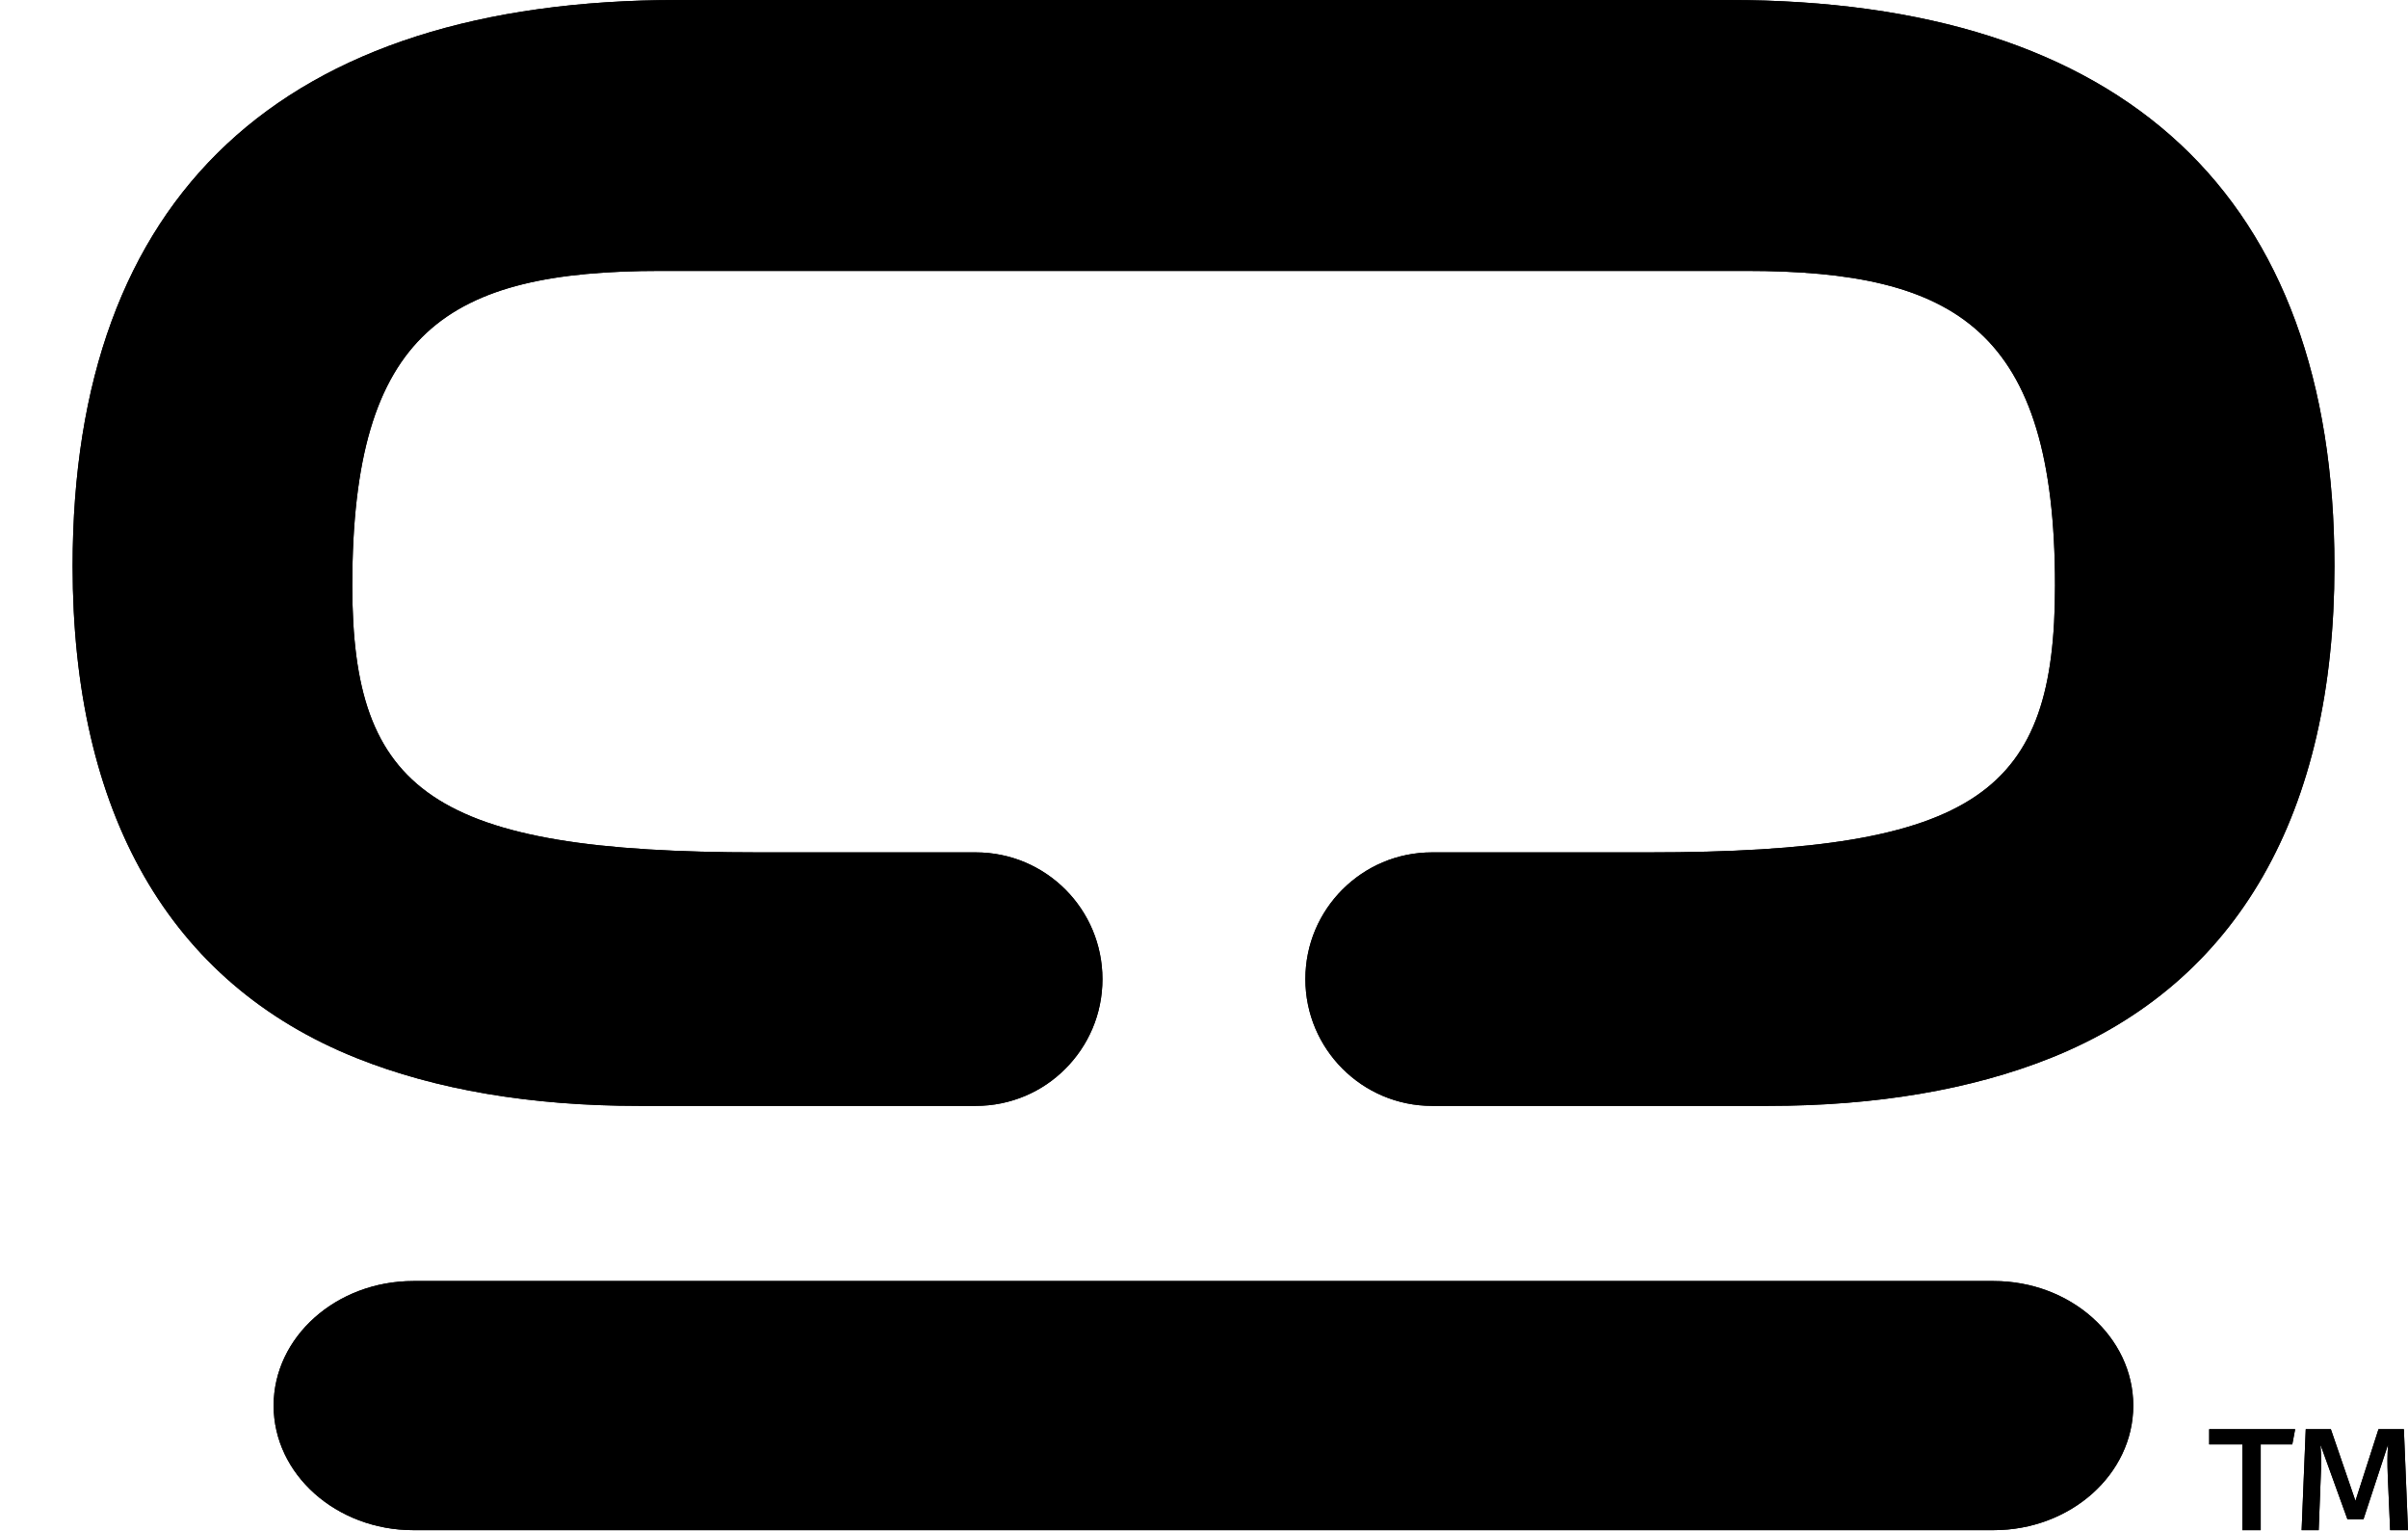
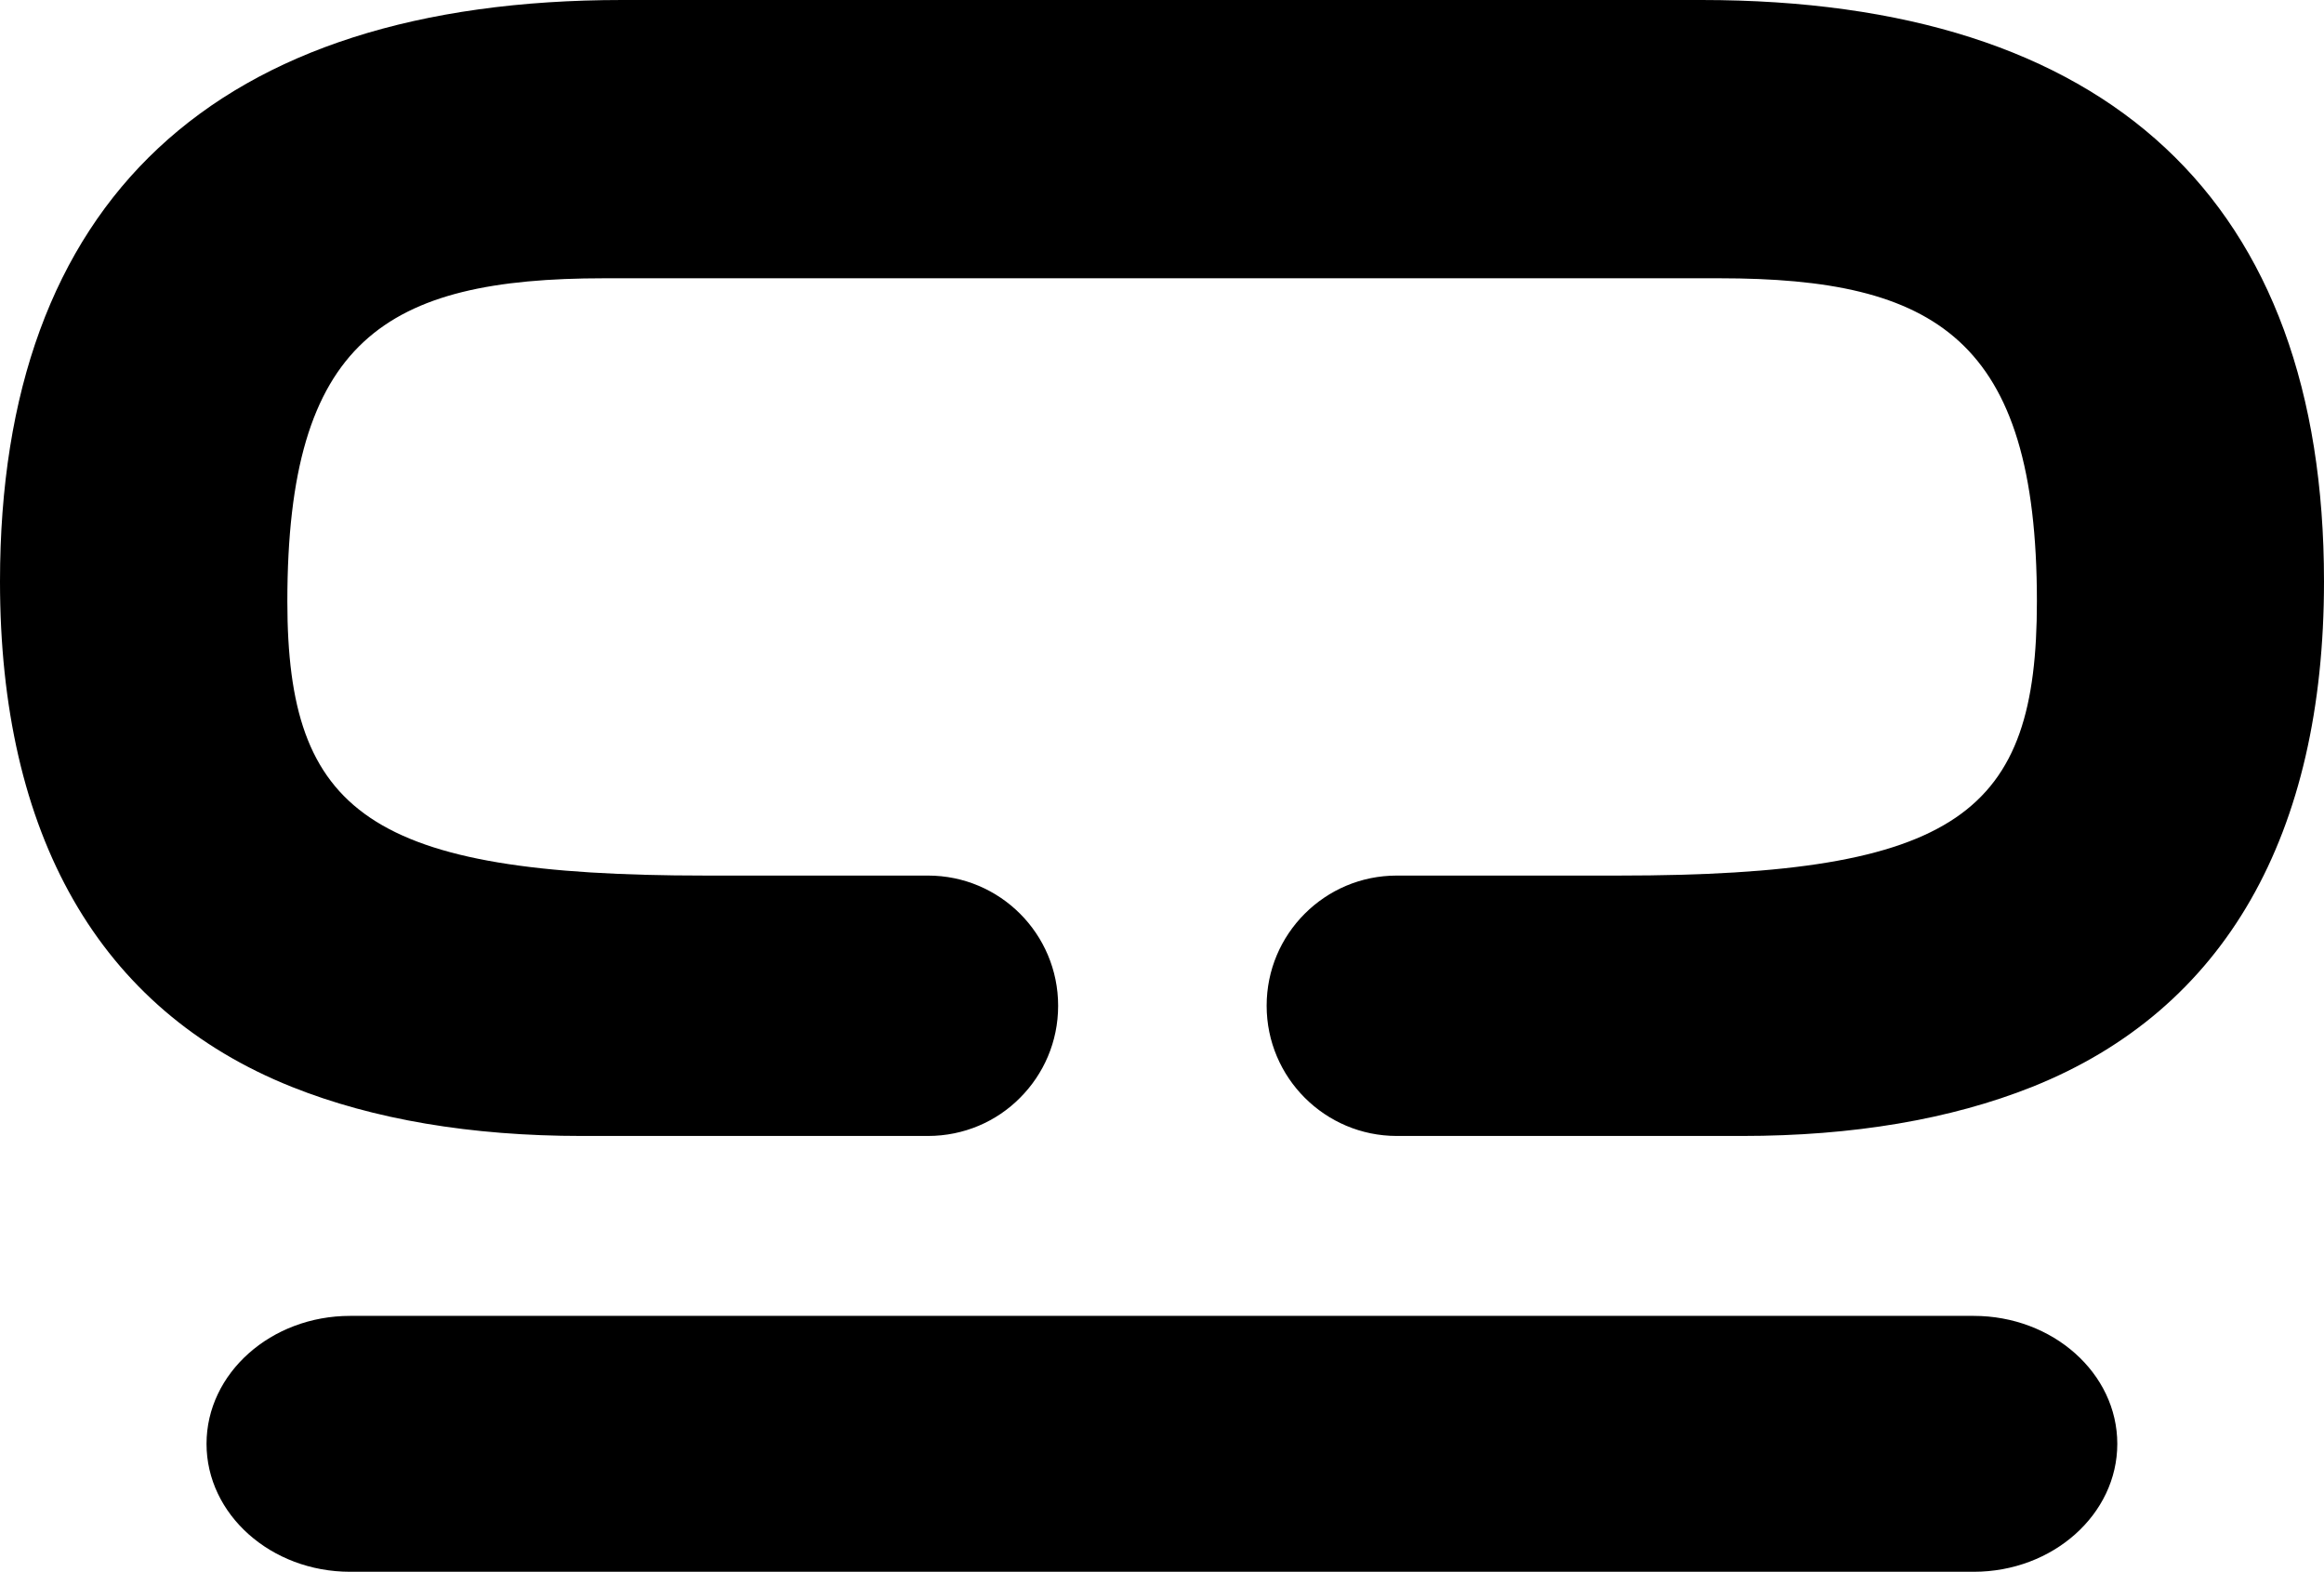
- <svg xmlns="http://www.w3.org/2000/svg" version="1.1" id="svg188" width="236.144" height="150.01" viewBox="0 0 236.144 150.01">
+ <svg xmlns="http://www.w3.org/2000/svg" version="1.1" id="svg188" width="221.808" height="150.01" viewBox="0 0 221.808 150.01" xml:space="preserve">
  <defs id="defs192">
    <clipPath clipPathUnits="userSpaceOnUse" id="clipPath204">
      <path d="M 0,338 H 397 V 0 H 0 Z" id="path202" />
    </clipPath>
  </defs>
-   <g id="g196" transform="matrix(1.333333,0,0,-1.333333,-143.0338,301.2956)">
+   <g id="g196" transform="matrix(1.333333,0,0,-1.333333,-150.1561,301.2956)">
    <g id="g198">
      <g id="g200" clip-path="url(#clipPath204)">
        <g id="g206" transform="translate(253.8978,131.7813)">
          <path d="m 0,0 h -116.219 c -5.667,0 -10.278,-4.109 -10.278,-9.159 0,-5.049 4.611,-9.158 10.278,-9.158 H 0 c 5.668,0 10.279,4.109 10.279,9.158 C 10.279,-4.109 5.668,0 0,0" style="fill:#000000;fill-opacity:1;fill-rule:nonzero;stroke:none" id="path208" />
        </g>
        <g id="g210" transform="translate(278.9731,184.3507)">
          <path d="m 0,0 c 0,-18.063 -7.036,-30.65 -20.904,-36.183 -5.829,-2.32 -12.809,-3.508 -20.755,-3.508 h -24.709 c -5.142,0 -9.319,4.177 -9.319,9.32 0,2.58 1.039,4.901 2.728,6.59 1.69,1.689 4.01,2.729 6.591,2.729 h 15.891 c 24.394,0 29.926,4.511 29.926,19.622 0,18.806 -7.277,23.132 -22.723,23.132 h -79.827 c -15.687,0 -22.686,-4.437 -22.686,-23.132 0,-15.129 5.848,-19.622 29.908,-19.622 h 15.946 c 5.161,0 9.32,-4.177 9.32,-9.319 0,-2.581 -1.04,-4.902 -2.729,-6.591 -1.671,-1.689 -4.01,-2.729 -6.591,-2.729 h -24.765 c -7.964,0 -14.944,1.188 -20.755,3.508 -13.868,5.533 -20.903,18.12 -20.903,36.183 0,27.234 15.389,41.621 44.536,41.621 h 77.265 C -15.409,41.621 0,27.234 0,0" style="fill:#000000;fill-opacity:1;fill-rule:nonzero;stroke:none" id="path212" />
        </g>
-         <g id="g214" transform="translate(284.3833,113.4642)">
-           <path d="m 0,0 h -1.313 l -0.172,3.96 c -0.037,1.009 -0.037,1.542 0.018,2.285 H -1.485 L -3.274,0.8 H -4.455 L -6.416,6.226 H -6.435 C -6.378,5.521 -6.378,4.741 -6.416,3.96 L -6.568,0 h -1.256 l 0.304,7.425 h 1.846 l 1.809,-5.273 1.695,5.273 h 1.866 z m -8.511,6.302 h -2.322 V 0 h -1.352 v 6.302 h -2.437 V 7.425 H -8.3 Z" style="fill:#000000;fill-opacity:1;fill-rule:nonzero;stroke:none" id="path216" />
-         </g>
+         <g id="g214" transform="translate(284.3833,113.4642)" />
      </g>
    </g>
-     <g id="g5">
-       <g id="g4" clip-path="url(#clipPath204)">
-         <g id="g1" transform="translate(253.8978,131.7813)">
-           <path d="m 0,0 h -116.219 c -5.667,0 -10.278,-4.109 -10.278,-9.159 0,-5.049 4.611,-9.158 10.278,-9.158 H 0 c 5.668,0 10.279,4.109 10.279,9.158 C 10.279,-4.109 5.668,0 0,0" style="fill:#000000;fill-opacity:1;fill-rule:nonzero;stroke:none" id="path1" />
-         </g>
-         <g id="g2" transform="translate(278.9731,184.3507)">
-           <path d="m 0,0 c 0,-18.063 -7.036,-30.65 -20.904,-36.183 -5.829,-2.32 -12.809,-3.508 -20.755,-3.508 h -24.709 c -5.142,0 -9.319,4.177 -9.319,9.32 0,2.58 1.039,4.901 2.728,6.59 1.69,1.689 4.01,2.729 6.591,2.729 h 15.891 c 24.394,0 29.926,4.511 29.926,19.622 0,18.806 -7.277,23.132 -22.723,23.132 h -79.827 c -15.687,0 -22.686,-4.437 -22.686,-23.132 0,-15.129 5.848,-19.622 29.908,-19.622 h 15.946 c 5.161,0 9.32,-4.177 9.32,-9.319 0,-2.581 -1.04,-4.902 -2.729,-6.591 -1.671,-1.689 -4.01,-2.729 -6.591,-2.729 h -24.765 c -7.964,0 -14.944,1.188 -20.755,3.508 -13.868,5.533 -20.903,18.12 -20.903,36.183 0,27.234 15.389,41.621 44.536,41.621 h 77.265 C -15.409,41.621 0,27.234 0,0" style="fill:#000000;fill-opacity:1;fill-rule:nonzero;stroke:none" id="path2" />
-         </g>
-         <g id="g3" transform="translate(284.3833,113.4642)">
-           <path d="m 0,0 h -1.313 l -0.172,3.96 c -0.037,1.009 -0.037,1.542 0.018,2.285 H -1.485 L -3.274,0.8 H -4.455 L -6.416,6.226 H -6.435 C -6.378,5.521 -6.378,4.741 -6.416,3.96 L -6.568,0 h -1.256 l 0.304,7.425 h 1.846 l 1.809,-5.273 1.695,5.273 h 1.866 z m -8.511,6.302 h -2.322 V 0 h -1.352 v 6.302 h -2.437 V 7.425 H -8.3 Z" style="fill:#000000;fill-opacity:1;fill-rule:nonzero;stroke:none" id="path3" />
-         </g>
-       </g>
-     </g>
+     <g id="g5" />
  </g>
</svg>
